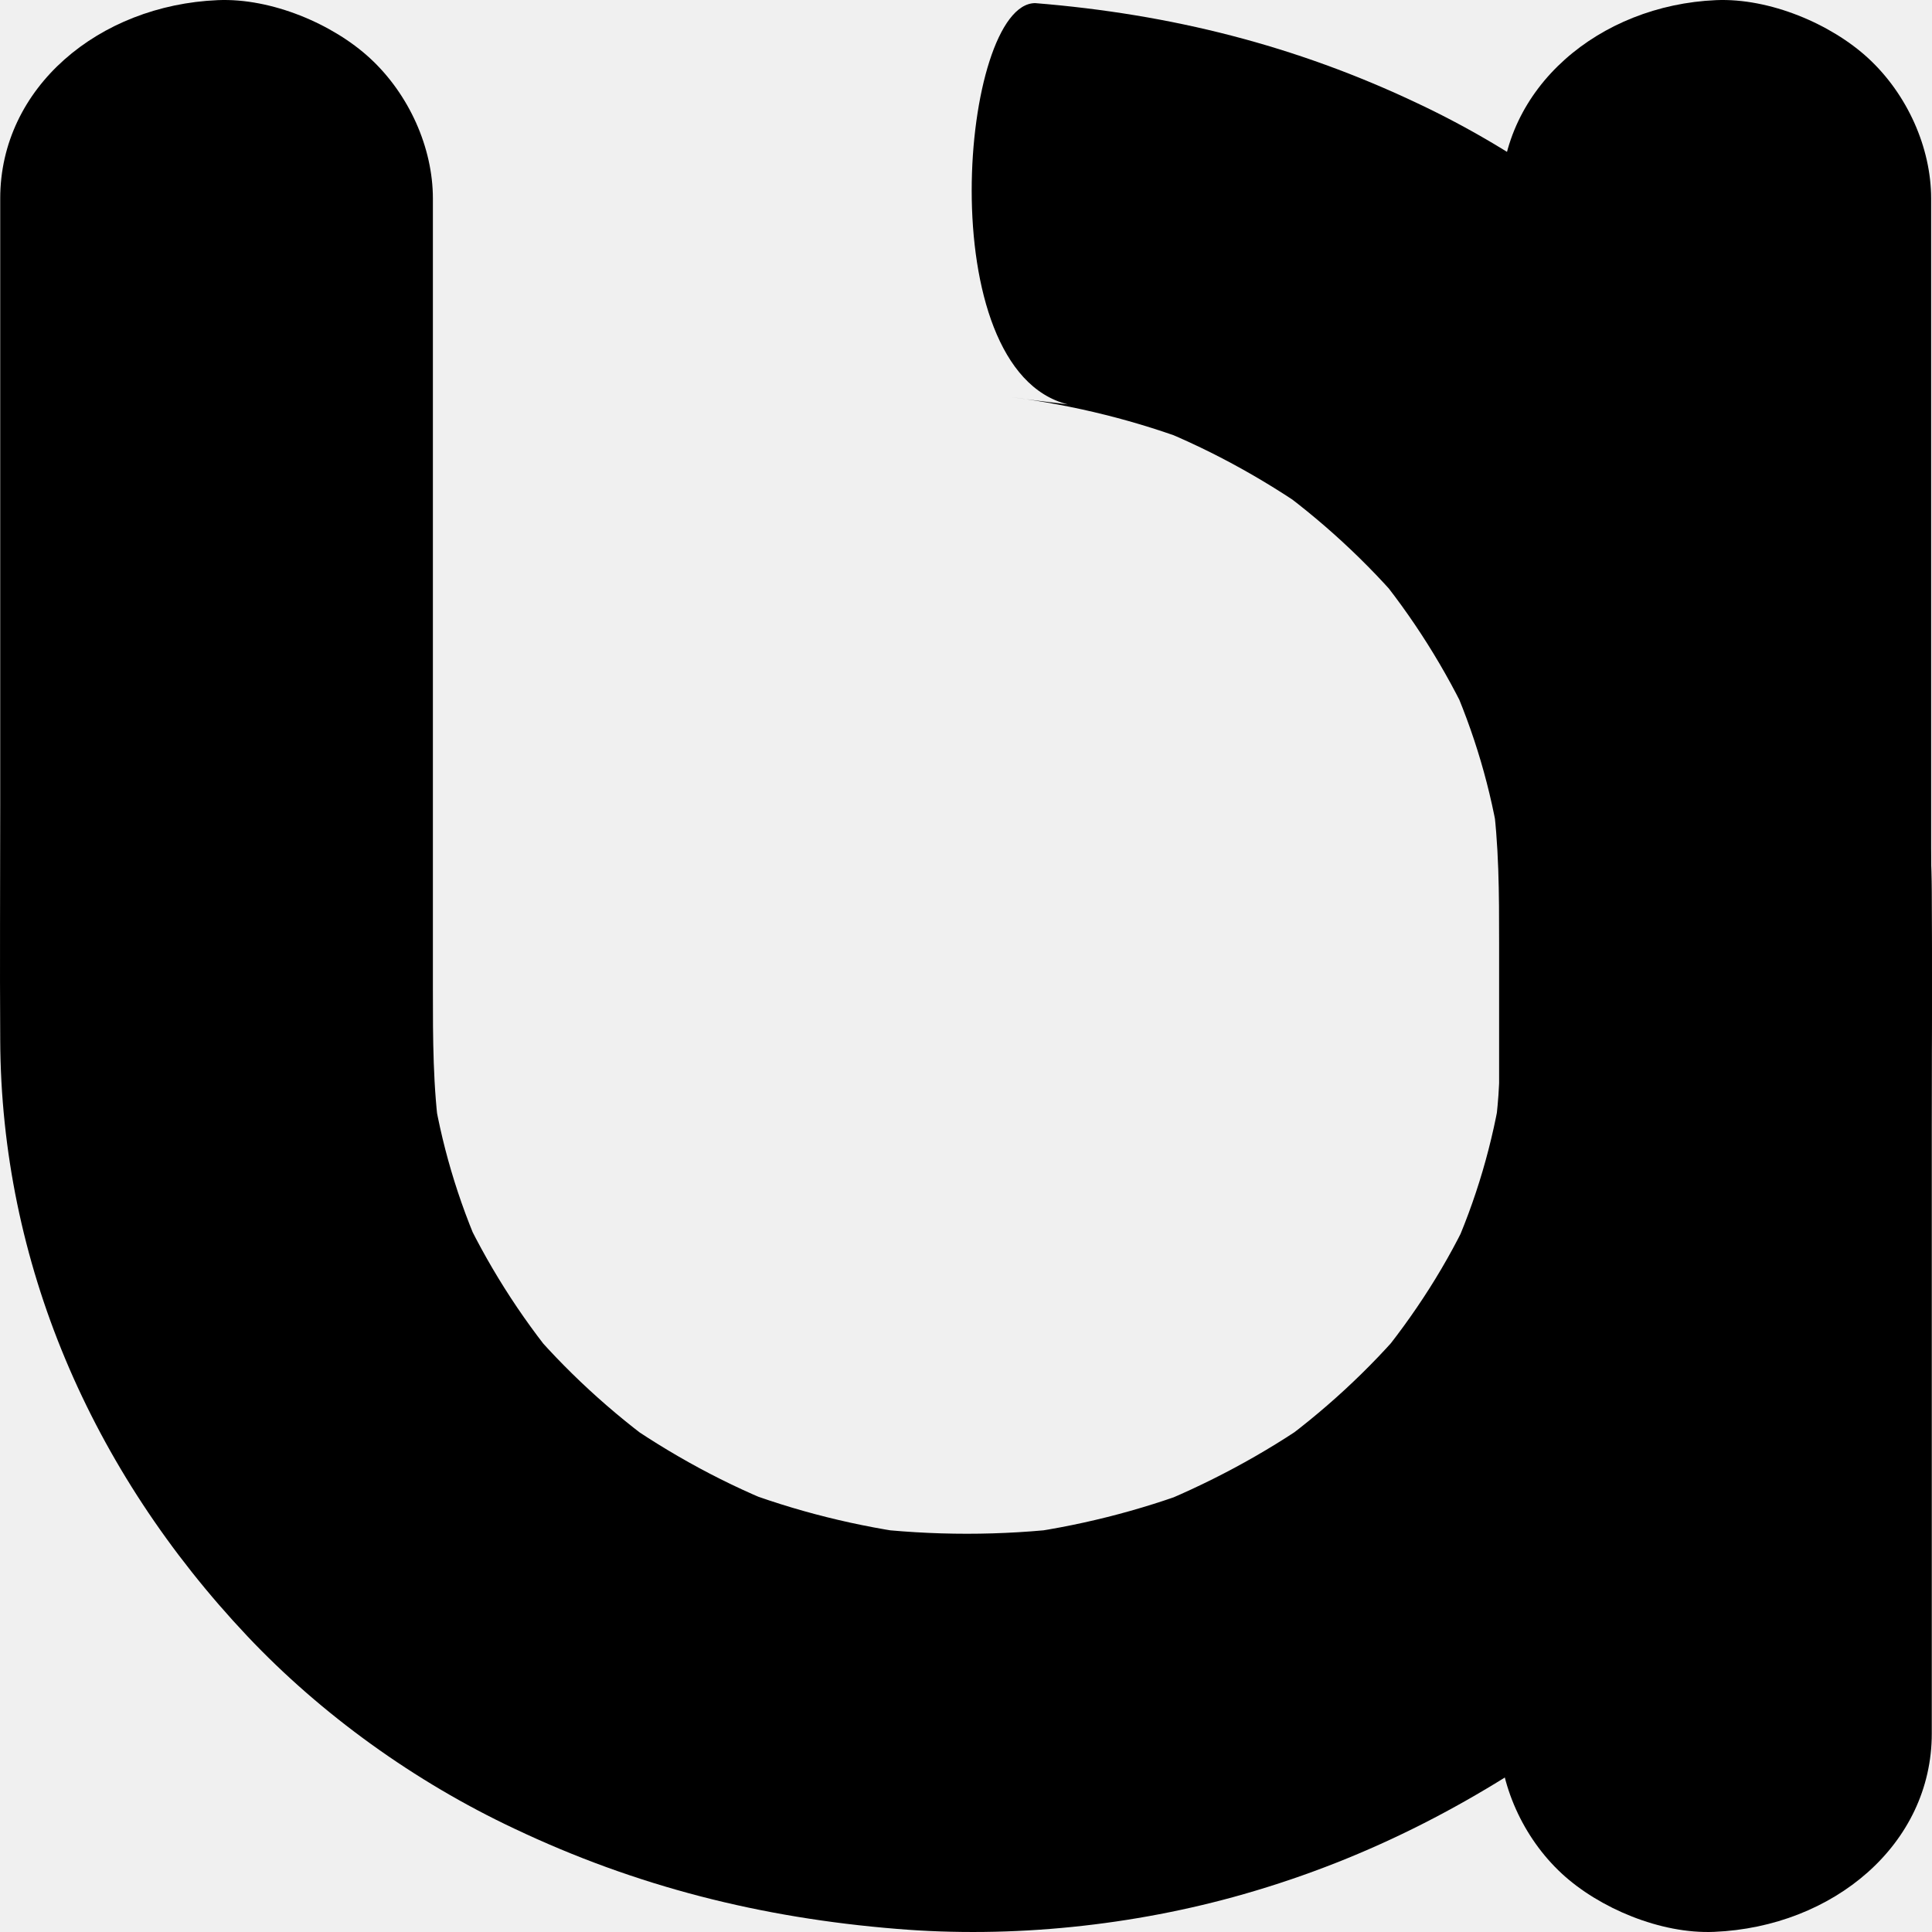
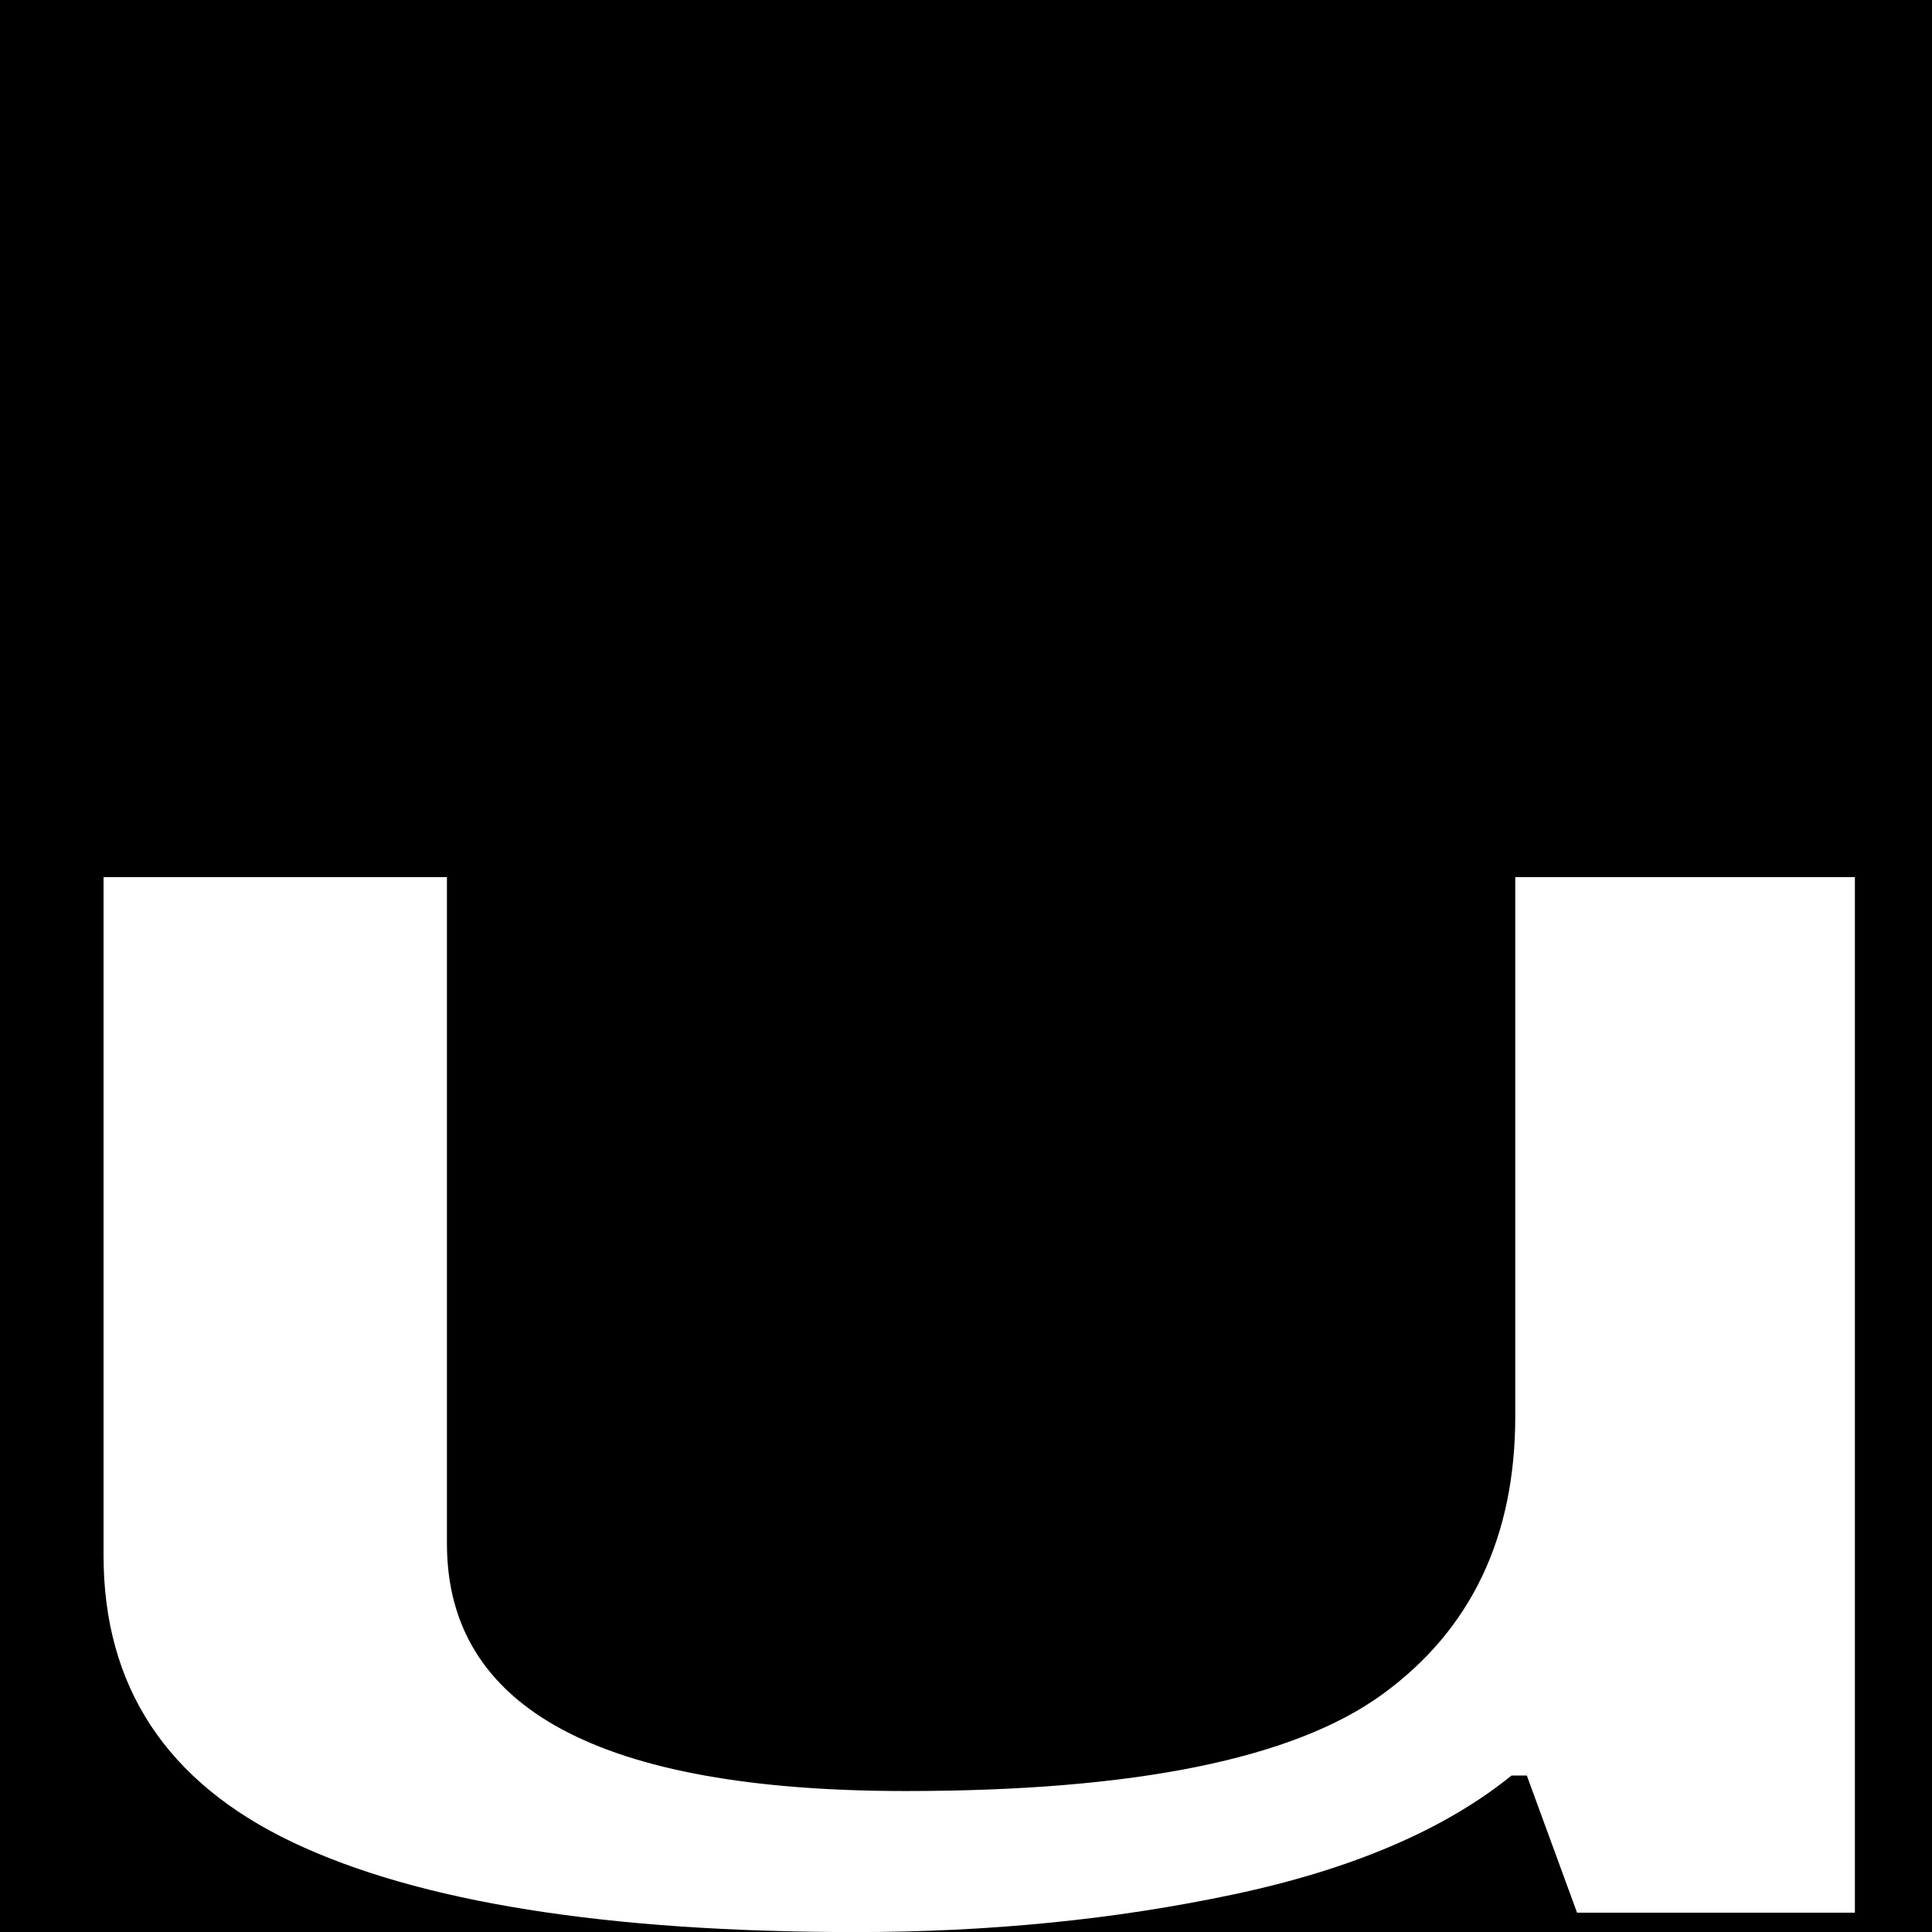
- <svg xmlns="http://www.w3.org/2000/svg" version="1.1" x="0px" y="0px" viewBox="0 0 400 400" enable-background="new 0 0 500 500" xml:space="preserve" id="svg28" width="400" height="400">
-   <defs id="defs32">
-     <clipPath clipPathUnits="userSpaceOnUse" id="clipPath499">
-       <path id="path501" style="fill:#ff0000;fill-opacity:1;fill-rule:nonzero;stroke:none" d="m -478.699,-34.578 v 66.865 c 0.77,-1.881 2.397,-3.018 4.377,-2.936 1.983,0.083 4.31,1.383 6.455,4.363 2.754,3.826 3.325,4.403 5.898,9.453 3.38,6.634 8.766,18.997 11.549,25.439 3.555,8.229 8.383,19.829 11.877,28.176 4.538,10.84 -6.412,15.424 -10.949,4.584 -3.475,-8.301 -8.257,-19.788 -11.795,-27.98 -2.526,-5.849 -7.864,-18.098 -10.982,-24.32 -2.008,-4.005 -2.508,-4.598 -4.531,-7.535 -0.906,-1.315 -1.518,-2.59 -1.898,-3.793 V 387.266 H -92.102 V -34.578 Z" />
-     </clipPath>
-     <clipPath clipPathUnits="userSpaceOnUse" id="clipPath933">
-       <path id="lpe_path-effect937" style="fill:#000000;stroke-width:1.096;stroke-linecap:round" class="powerclip" d="m -908.785,-52.888 h 399.818 V 379.825 h -399.818 z m 5,-100.095 v 589.256 h 194.909 v -589.256 z" />
-     </clipPath>
+ <svg xmlns="http://www.w3.org/2000/svg" width="600" height="600" viewBox="0 0 158.75 158.75" version="1.1" id="svg5">
+   <defs id="defs2">
+     <rect x="105" y="122" width="454" height="282" id="rect290" />
  </defs>
-   <g id="g22-9" transform="translate(287.6683,-391.7841)">
-     <g id="g20-4">
-       <g id="g1698" transform="matrix(1.02612,0,0,0.9462671,-105.5461,-170.3653)">
-         <g id="g22" transform="translate(-232.5418,555.501)">
-           <g id="g20">
-             <path d="m 357.9,82 c 0,22.7 0,45.4 0,68 0,33.7 0,67.5 0,101.2 0,12.1 0.2,24 -1.4,36 0.5,-3.8 1,-7.7 1.6,-11.5 -1.8,12.9 -5.2,25.5 -10.2,37.5 1.5,-3.5 2.9,-6.9 4.4,-10.4 -5.1,12.2 -11.8,23.5 -19.8,34 2.3,-2.9 4.5,-5.9 6.8,-8.8 -8,10.3 -17.3,19.6 -27.6,27.6 2.9,-2.3 5.9,-4.5 8.8,-6.8 -10.5,8 -21.9,14.6 -34,19.8 3.5,-1.5 6.9,-2.9 10.4,-4.4 -12.1,5 -24.6,8.4 -37.5,10.2 3.8,-0.5 7.7,-1 11.5,-1.6 -13.8,1.8 -27.7,1.8 -41.5,0 3.8,0.5 7.7,1 11.5,1.6 -12.9,-1.8 -25.5,-5.2 -37.5,-10.2 3.5,1.5 6.9,2.9 10.4,4.4 -12.2,-5.1 -23.5,-11.8 -34,-19.8 2.9,2.3 5.9,4.5 8.8,6.8 -10.3,-8 -19.6,-17.3 -27.6,-27.6 2.3,2.9 4.5,5.9 6.8,8.8 -8,-10.5 -14.6,-21.9 -19.8,-34 1.5,3.5 2.9,6.9 4.4,10.4 -5,-12.1 -8.4,-24.6 -10.2,-37.5 0.5,3.8 1,7.7 1.6,11.5 -1.4,-10.7 -1.4,-21.4 -1.4,-32.2 0,-14.1 0,-28.3 0,-42.4 0,-35.2 0,-70.4 0,-105.6 0,-8.3 0,-16.7 0,-25 0,-11.1 -4.8,-22.8 -12.7,-30.7 C 122.2,43.8 109.8,38.1 99,38.6 75,39.7 55.1,57.7 55.1,82 c 0,44.3 0,88.6 0,132.9 0,17.1 -0.1,34.2 0,51.3 0.2,48.5 18.2,94 49.9,130.4 14.9,17.1 33.7,31.8 53.9,42.1 24.5,12.6 49.7,19.5 77.1,21.9 23.2,2.1 47.8,-0.7 70,-7.6 25.8,-8 48,-20.8 69,-37.5 17.7,-14.1 32.8,-32.6 44,-52.3 6.4,-11.3 11.6,-23.4 15.8,-35.6 4.6,-13.2 6.7,-26.6 8.5,-40.4 2.3,-17.8 1.4,-36.1 1.4,-54 0,-49.3 0,-98.6 0,-147.9 0,-1.1 0,-2.2 0,-3.3 0,-11.1 -4.8,-22.8 -12.7,-30.7 -7.5,-7.5 -19.9,-13.2 -30.7,-12.7 -23.5,1.1 -43.4,19.1 -43.4,43.4 z" id="path18" />
-           </g>
-         </g>
-         <path d="m -688.311,40.595 c -3.8,-0.5 -7.7,-1 -11.5,-1.6 12.9,1.8 25.5,5.2 37.5,10.2 -3.5,-1.5 -6.9,-2.9 -10.4,-4.4 12.2,5.1 23.5,11.8 34,19.8 -2.9,-2.3 -5.9,-4.5 -8.8,-6.8 10.3,8 19.6,17.3 27.6,27.6 -2.3,-2.9 -4.5,-5.9 -6.8,-8.8 8,10.5 14.6,21.9 19.8,34 -1.5,-3.5 -2.9,-6.9 -4.4,-10.4 5,12.1 8.4,24.6 10.2,37.5 -0.5,-3.8 -1,-7.7 -1.6,-11.5 1.4,10.7 1.4,21.4 1.4,32.2 v 42.4 105.6 25 c 0,11.1 4.8,22.8 12.7,30.7 7.5,7.5 19.9,13.2 30.7,12.7 24,-1.1 43.9,-19.1 43.9,-43.4 v -132.9 c 0,-17.1 0.1,-34.2 0,-51.3 -0.2,-48.5 -18.2,-94 -49.9,-130.4 -14.9,-17.1 -33.7,-31.8 -53.9,-42.1 -24.5,-12.6 -49.7,-19.5 -77.1,-21.9 -14.947,0 -21.424,80.291 6.6,87.8 z" id="path18-4" clip-path="url(#clipPath933)" transform="translate(726.2985,641.9588)" />
-       </g>
-       <path d="m -816.811,331.395 v -68 -101.2 c 0,-12.1 -0.2,-24 1.4,-36 -0.5,3.8 -1,7.7 -1.6,11.5 1.8,-12.9 5.2,-25.5 10.2,-37.5 -1.5,3.5 -2.9,6.9 -4.4,10.4 5.1,-12.2 11.8,-23.5 19.8,-34 -2.3,2.9 -4.5,5.9 -6.8,8.8 8,-10.3 17.3,-19.6 27.6,-27.6 -2.9,2.3 -5.9,4.5 -8.8,6.8 10.5,-8 21.9,-14.6 34,-19.8 -3.5,1.5 -6.9,2.9 -10.4,4.4 12.1,-5 24.6,-8.4 37.5,-10.2 -3.8,0.5 -7.7,1 -11.5,1.6 13.8,-1.8 27.7,-1.8 41.5,0 -3.8,-0.5 -7.7,-1 -11.5,-1.6 12.9,1.8 25.5,5.2 37.5,10.2 -3.5,-1.5 -6.9,-2.9 -10.4,-4.4 12.2,5.1 23.5,11.8 34,19.8 -2.9,-2.3 -5.9,-4.5 -8.8,-6.8 10.3,8 19.6,17.3 27.6,27.6 -2.3,-2.9 -4.5,-5.9 -6.8,-8.8 8,10.5 14.6,21.9 19.8,34 -1.5,-3.5 -2.9,-6.9 -4.4,-10.4 5,12.1 8.4,24.6 10.2,37.5 -0.5,-3.8 -1,-7.7 -1.6,-11.5 1.4,10.7 1.4,21.4 1.4,32.2 v 42.4 105.6 25 c 0,11.1 4.8,22.8 12.7,30.7 7.5,7.5 19.9,13.2 30.7,12.7 24,-1.1 43.9,-19.1 43.9,-43.4 v -132.9 c 0,-17.1 0.1,-34.2 0,-51.3 -0.2,-48.5 -18.2,-94 -49.9,-130.4 -14.9,-17.1 -33.7,-31.8 -53.9,-42.1 -24.5,-12.6 -49.7,-19.5 -77.1,-21.9 -23.2,-2.1 -47.8,0.7 -70,7.6 -25.8,8 -48,20.8 -69,37.5 -17.7,14.1 -32.8,32.6 -44,52.3 -6.4,11.3 -11.6,23.4 -15.8,35.6 -4.6,13.2 -6.7,26.6 -8.5,40.4 -2.3,17.8 -1.4,36.1 -1.4,54 v 147.9 3.3 c 0,11.1 4.8,22.8 12.7,30.7 7.5,7.5 19.9,13.2 30.7,12.7 23.5,-1.1 43.4,-19.1 43.4,-43.4 z" id="path1689" clip-path="url(#clipPath933)" transform="translate(1203.693,-101.5669)" />
-     </g>
-   </g>
-   <g id="layer1" style="display:none">
-     <path d="m 456.553,624.969 c 23.5,-1.1 43.4,-19.1 43.4,-43.4 v -68 -101.201 c 0,-4.063 0.003,-8.103 0.047,-12.133 -1.967,0.018 -3.935,-0.039 -5.902,0 -9.551,0.129 -19.102,0.304 -28.65,0.582 -7.255,0.142 -14.504,0.422 -21.758,0.617 -10.062,0.214 -20.128,0.195 -30.188,-0.146 -0.126,-0.005 -0.251,-0.017 -0.377,-0.021 -0.15,9.723 0.027,19.466 0.027,29.102 v 147.9 3.301 c 0,11.1 4.801,22.799 12.701,30.699 7.5,7.5 19.899,13.201 30.699,12.701 z" id="path868" />
+   <g id="layer1" transform="translate(-25.625,-138.25)">
+     <text xml:space="preserve" transform="scale(0.2645833)" id="text288" style="font-style:normal;font-variant:normal;font-weight:normal;font-stretch:normal;font-size:106.667px;font-family:Peralta;-inkscape-font-specification:Peralta;white-space:pre;shape-inside:url(#rect290);display:inline;fill:#000000;stroke-linecap:round" />
+     <text xml:space="preserve" style="font-style:normal;font-variant:normal;font-weight:normal;font-stretch:normal;font-size:28.222px;font-family:Peralta;-inkscape-font-specification:Peralta;white-space:pre;inline-size:40.845;display:none;fill:#ffffff;stroke-width:0.265;stroke-linecap:round" x="54.769" y="53.181" id="text296" transform="matrix(6.941823,0,0,3.674631,-345.4157,100.4139)" />
+     <rect style="fill:#000000;stroke-width:0.318;stroke-linecap:round" id="rect234" width="158.75" height="158.75" x="25.625" y="138.25" />
+     <text xml:space="preserve" style="font-style:normal;font-variant:normal;font-weight:normal;font-stretch:normal;font-size:177.431px;font-family:Peralta;-inkscape-font-specification:Peralta;display:none;fill:#ffffff;stroke-width:1.663;stroke-linecap:round" x="25.129" y="252.528" id="text510" transform="scale(0.855449,1.168977)">
+       <tspan id="tspan508" style="stroke-width:1.663" x="25.129" y="252.528">u</tspan>
+     </text>
+     <text xml:space="preserve" style="font-style:normal;font-variant:normal;font-weight:normal;font-stretch:normal;font-size:224.316px;font-family:Fahkwang;-inkscape-font-specification:Fahkwang;fill:#ffffff;stroke-width:1.168;stroke-linecap:round" x="6.436" y="417.421" id="text585" transform="scale(1.413009,0.7077094)">
+       <tspan id="tspan583" style="font-style:normal;font-variant:normal;font-weight:normal;font-stretch:normal;font-size:224.316px;font-family:Fahkwang;-inkscape-font-specification:Fahkwang;stroke-width:1.168" x="6.436" y="417.421">u</tspan>
+     </text>
  </g>
</svg>
